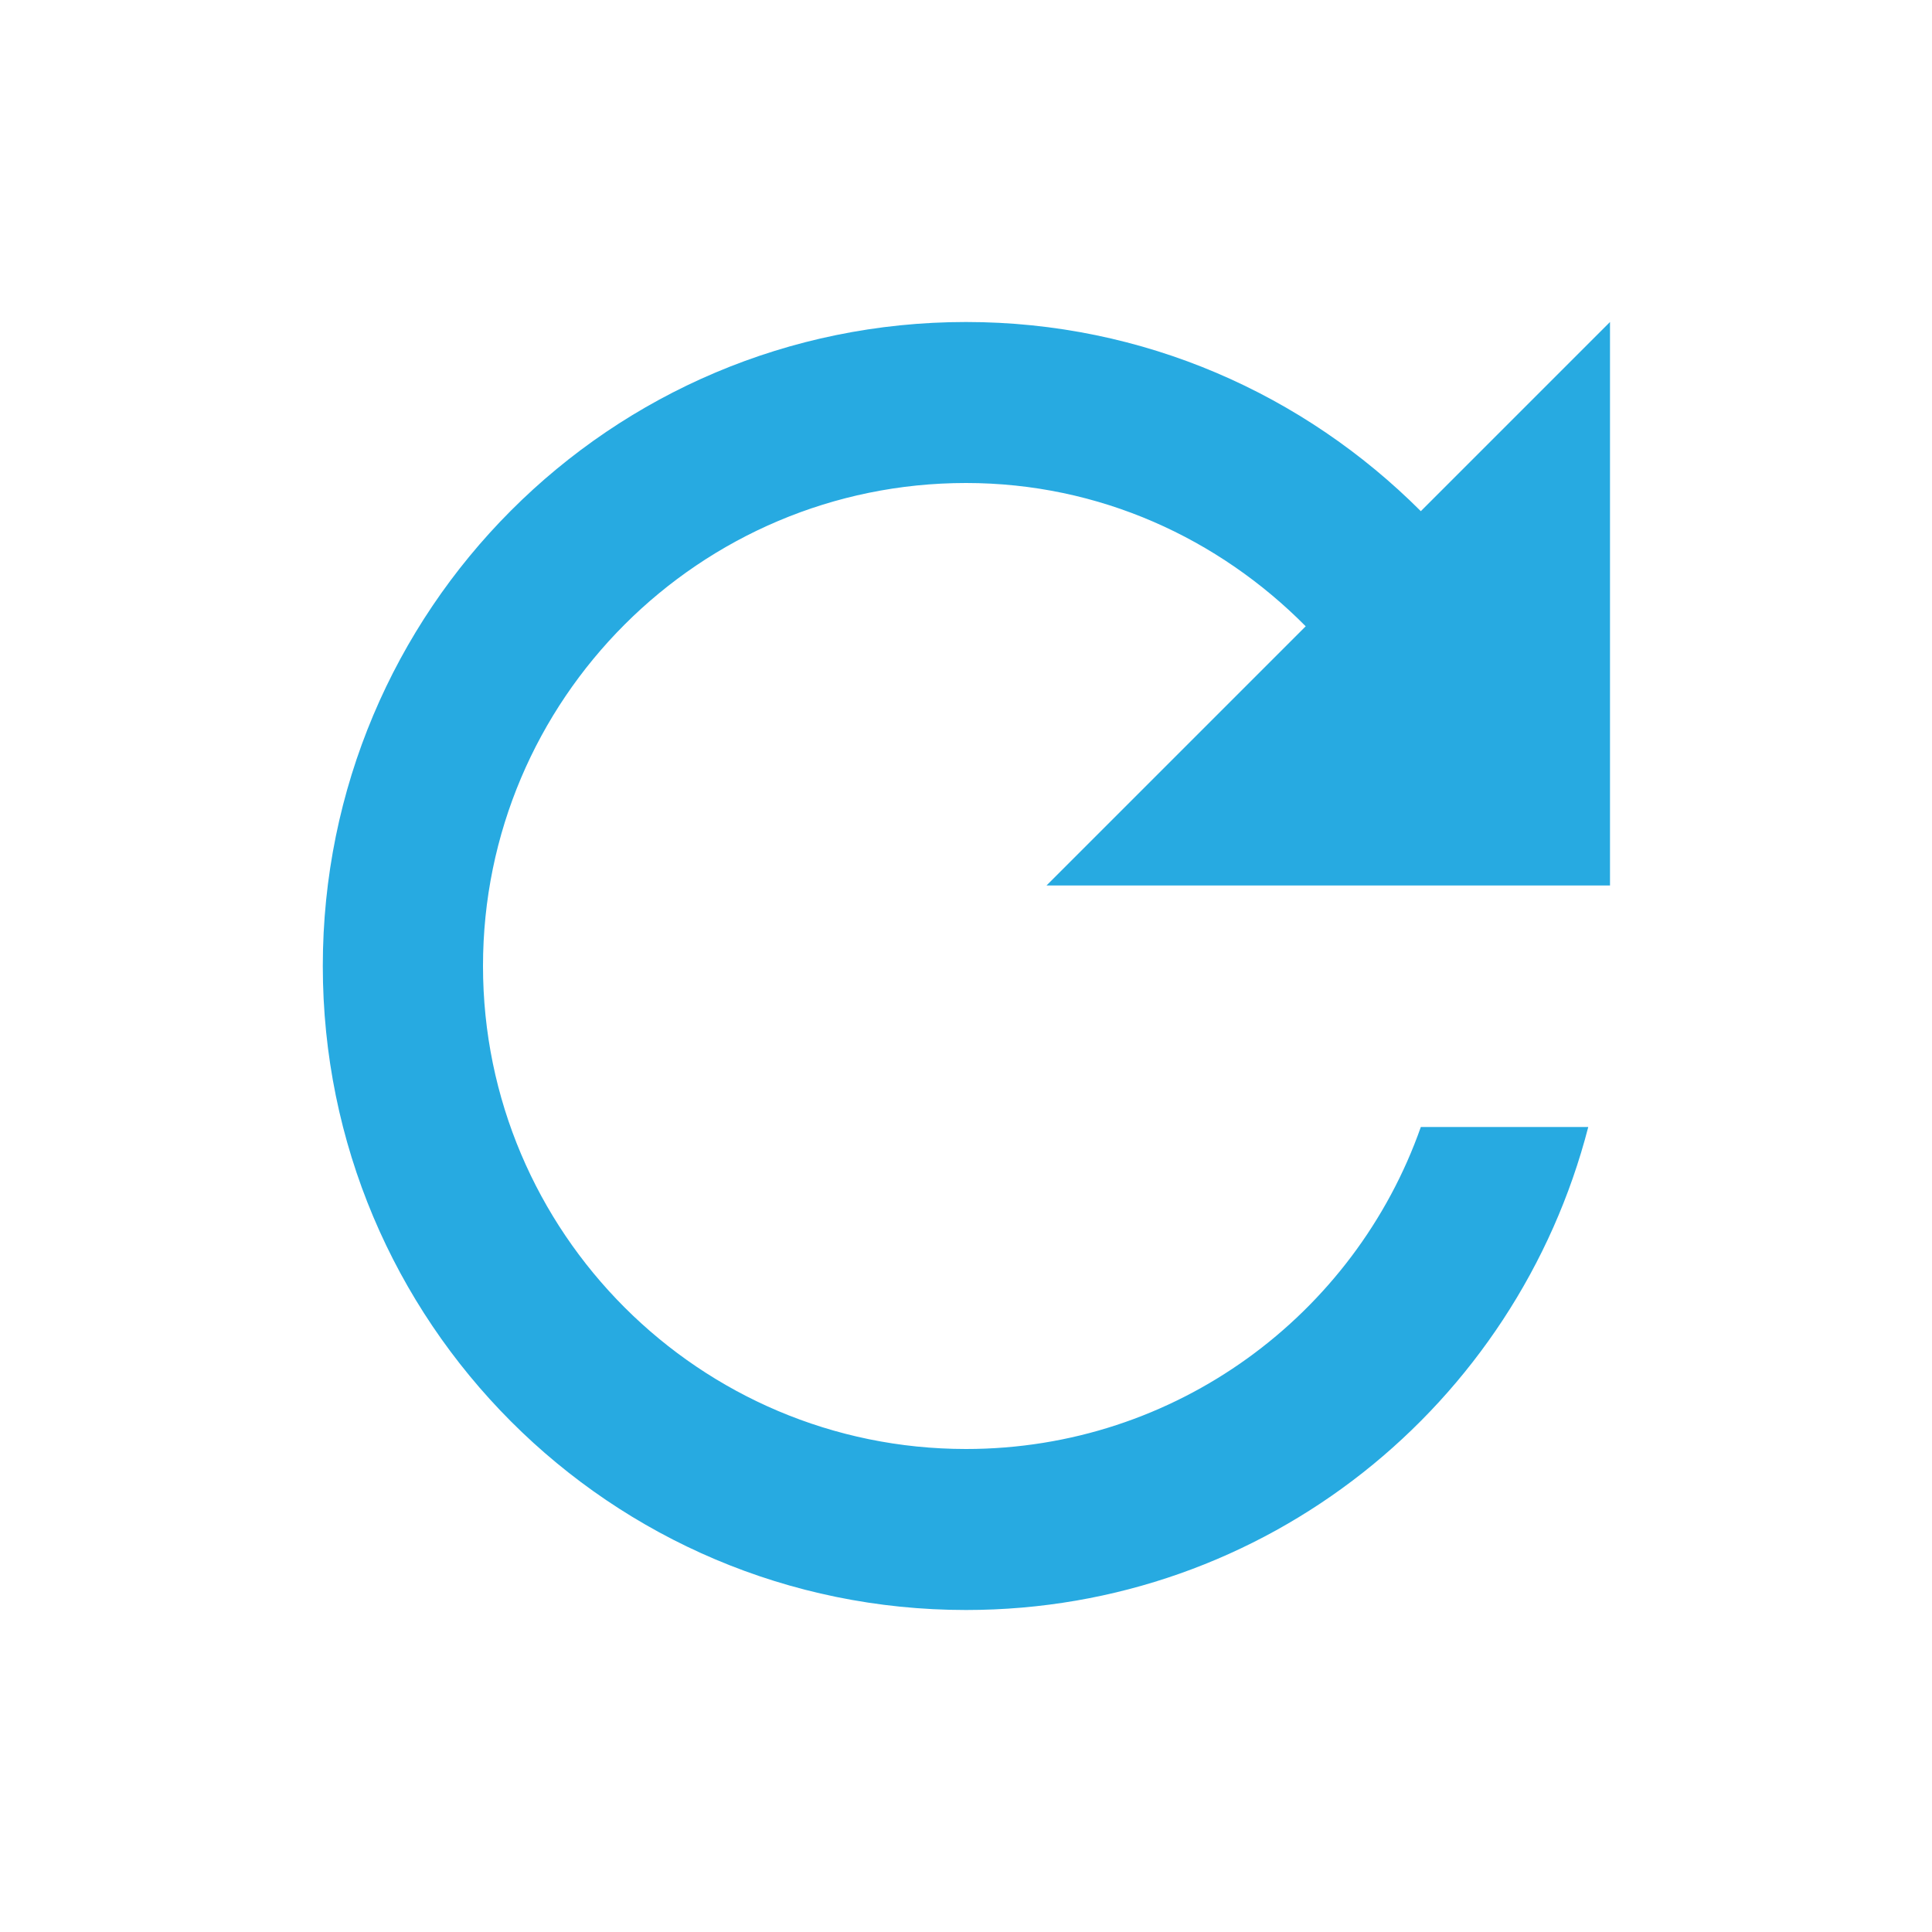
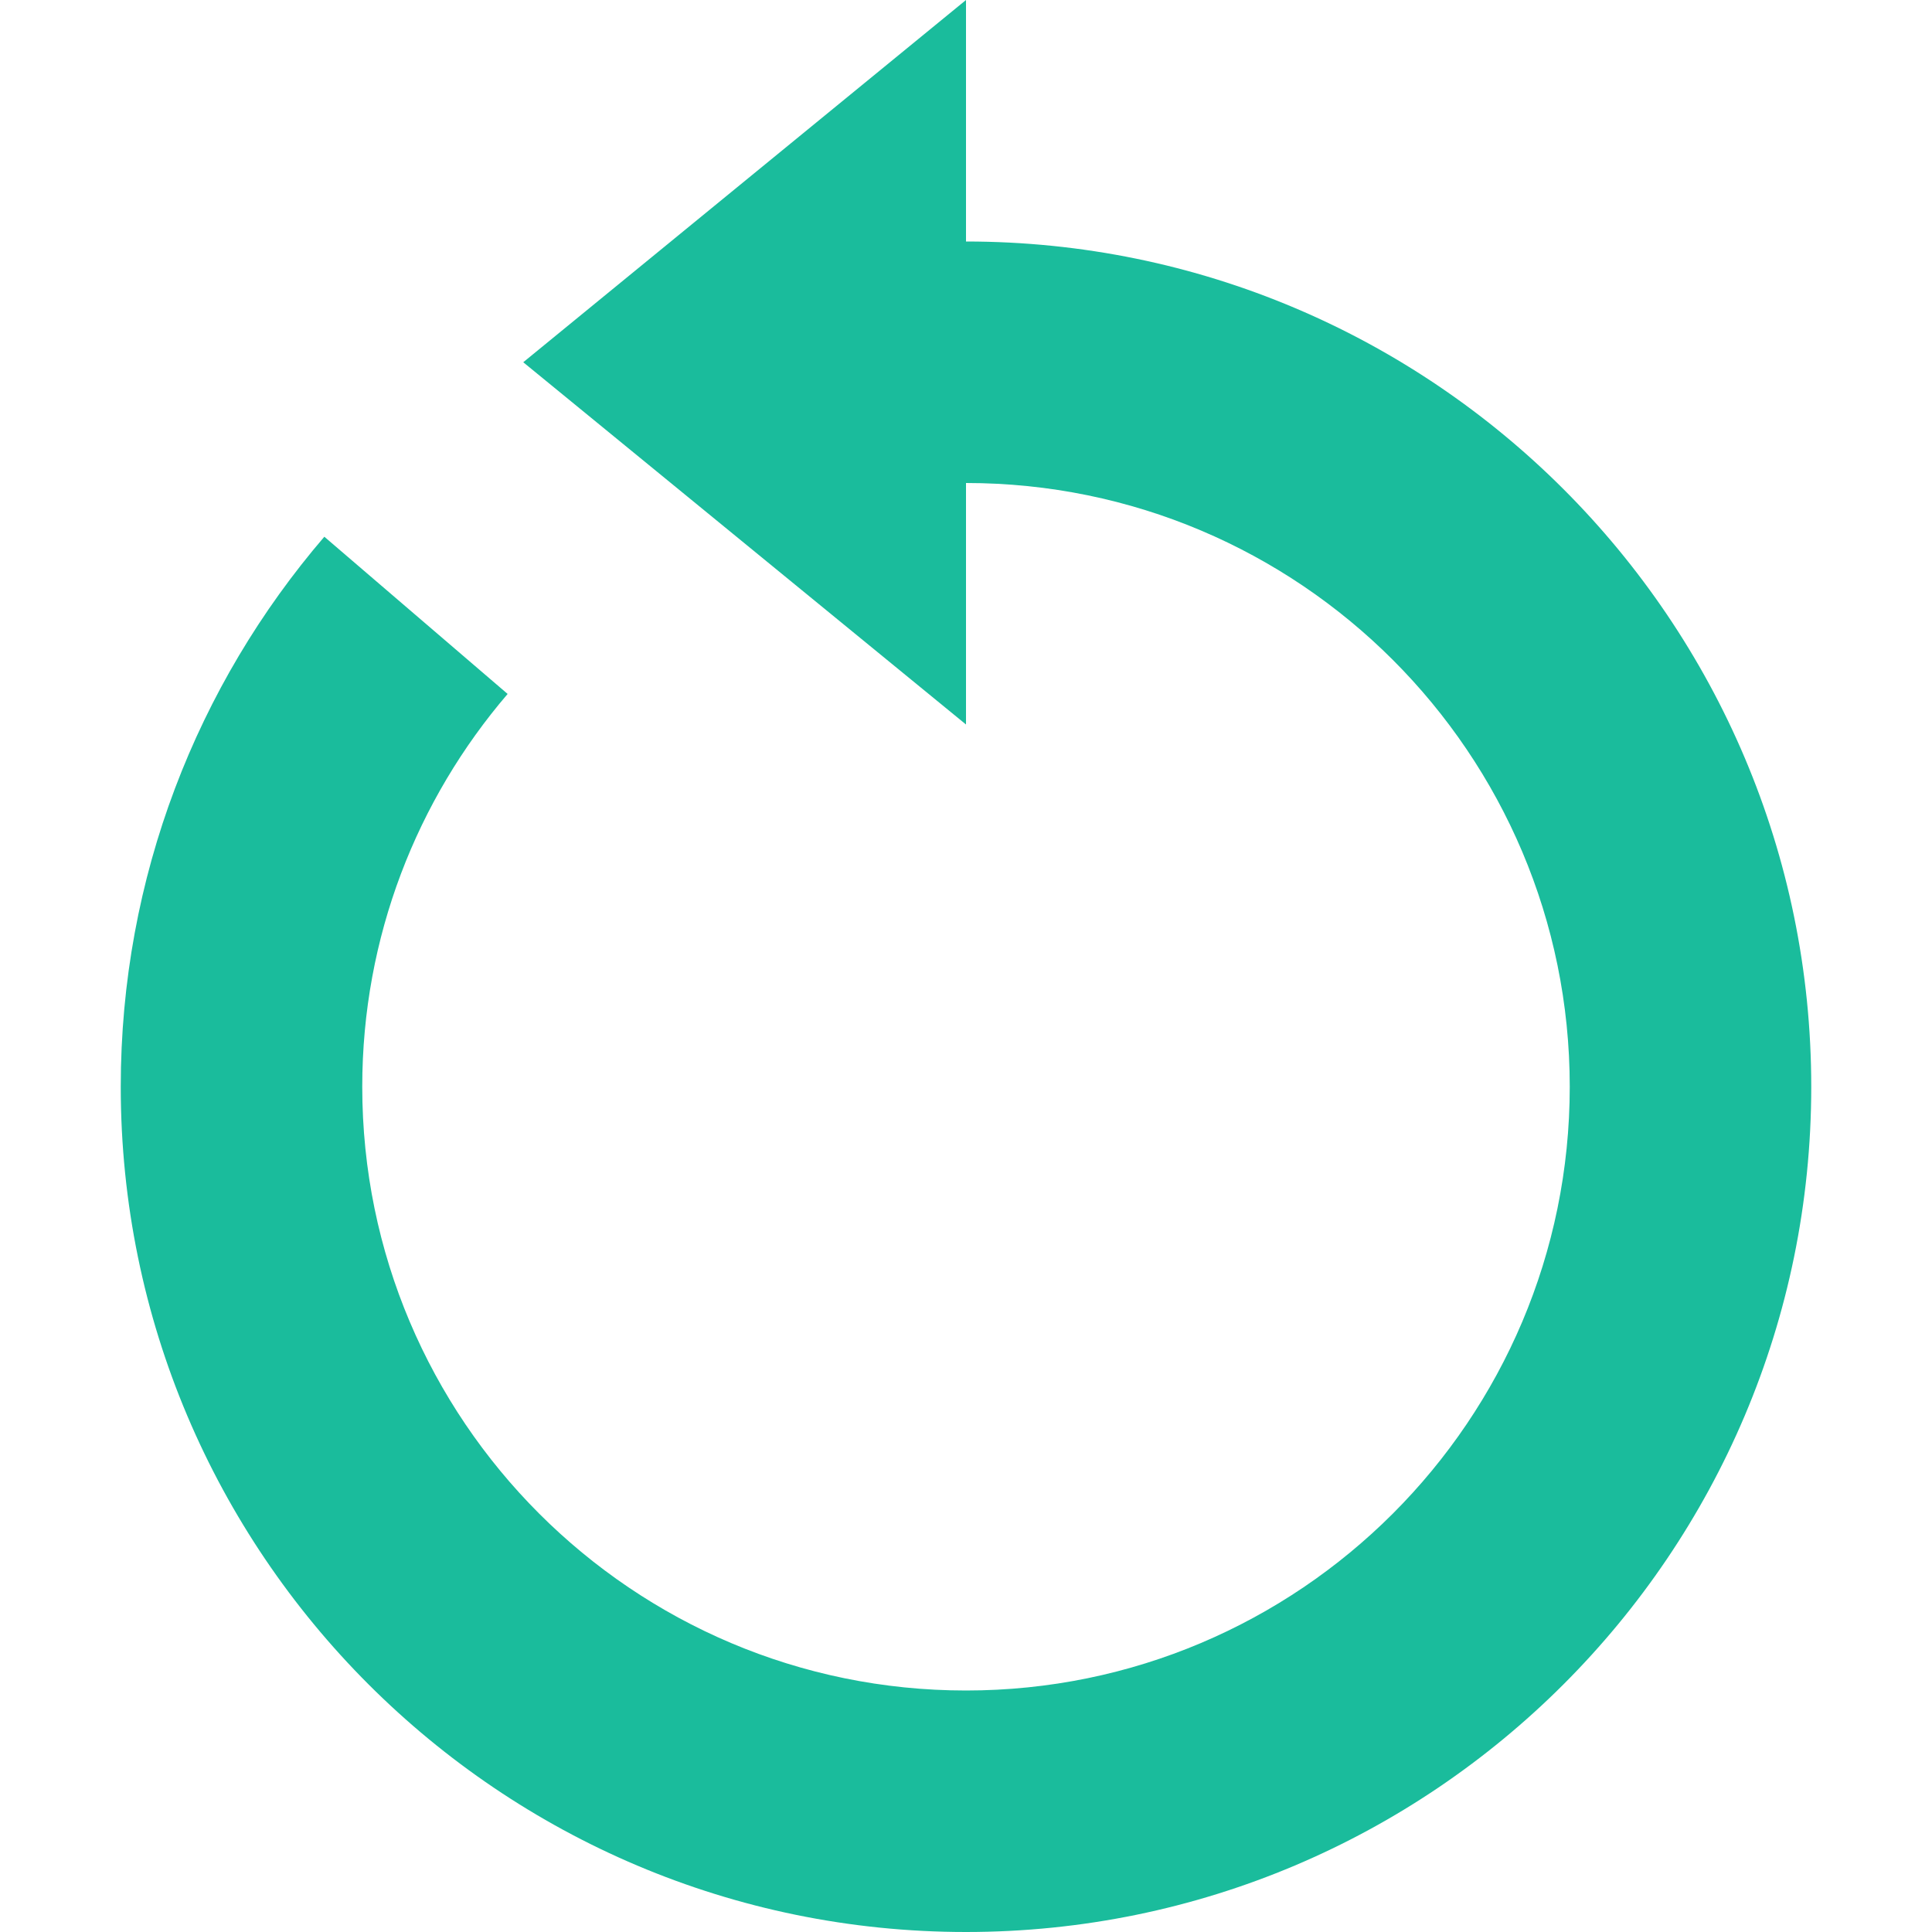
- <svg xmlns="http://www.w3.org/2000/svg" viewBox="0 0 24 24" fill="#27AAE1">
-   <path d="M0 0h24v24H0V0z" fill="none" />
-   <path d="M17.65 6.35C16.2 4.9 14.21 4 12 4c-4.42 0-7.99 3.58-7.99 8s3.57 8 7.99 8c3.73 0 6.84-2.55 7.73-6h-2.08c-.82 2.33-3.04 4-5.65 4-3.31 0-6-2.69-6-6s2.69-6 6-6c1.66 0 3.14.69 4.22 1.78L13 11h7V4l-2.35 2.35z" />
+ <svg xmlns="http://www.w3.org/2000/svg" clip-rule="evenodd" fill-rule="evenodd" stroke-linejoin="round" stroke-miterlimit="2" viewBox="0 0 16 16">
+   <g fill="#1abc9c">
+     <path d="m24 12-8-6 8-6z" fill-rule="nonzero" transform="matrix(.458333 0 0 .5 -3 0)" />
+     <path d="m8 1c3.863 0 7 3.137 7 7s-3.137 7-7 7-7-3.137-7-7c0-1.739.635-3.33 1.686-4.555l1.518 1.302c-.75.875-1.204 2.011-1.204 3.253 0 2.76 2.24 5 5 5s5-2.24 5-5-2.24-5-5-5z" transform="translate(0 1)" />
+   </g>
</svg>
